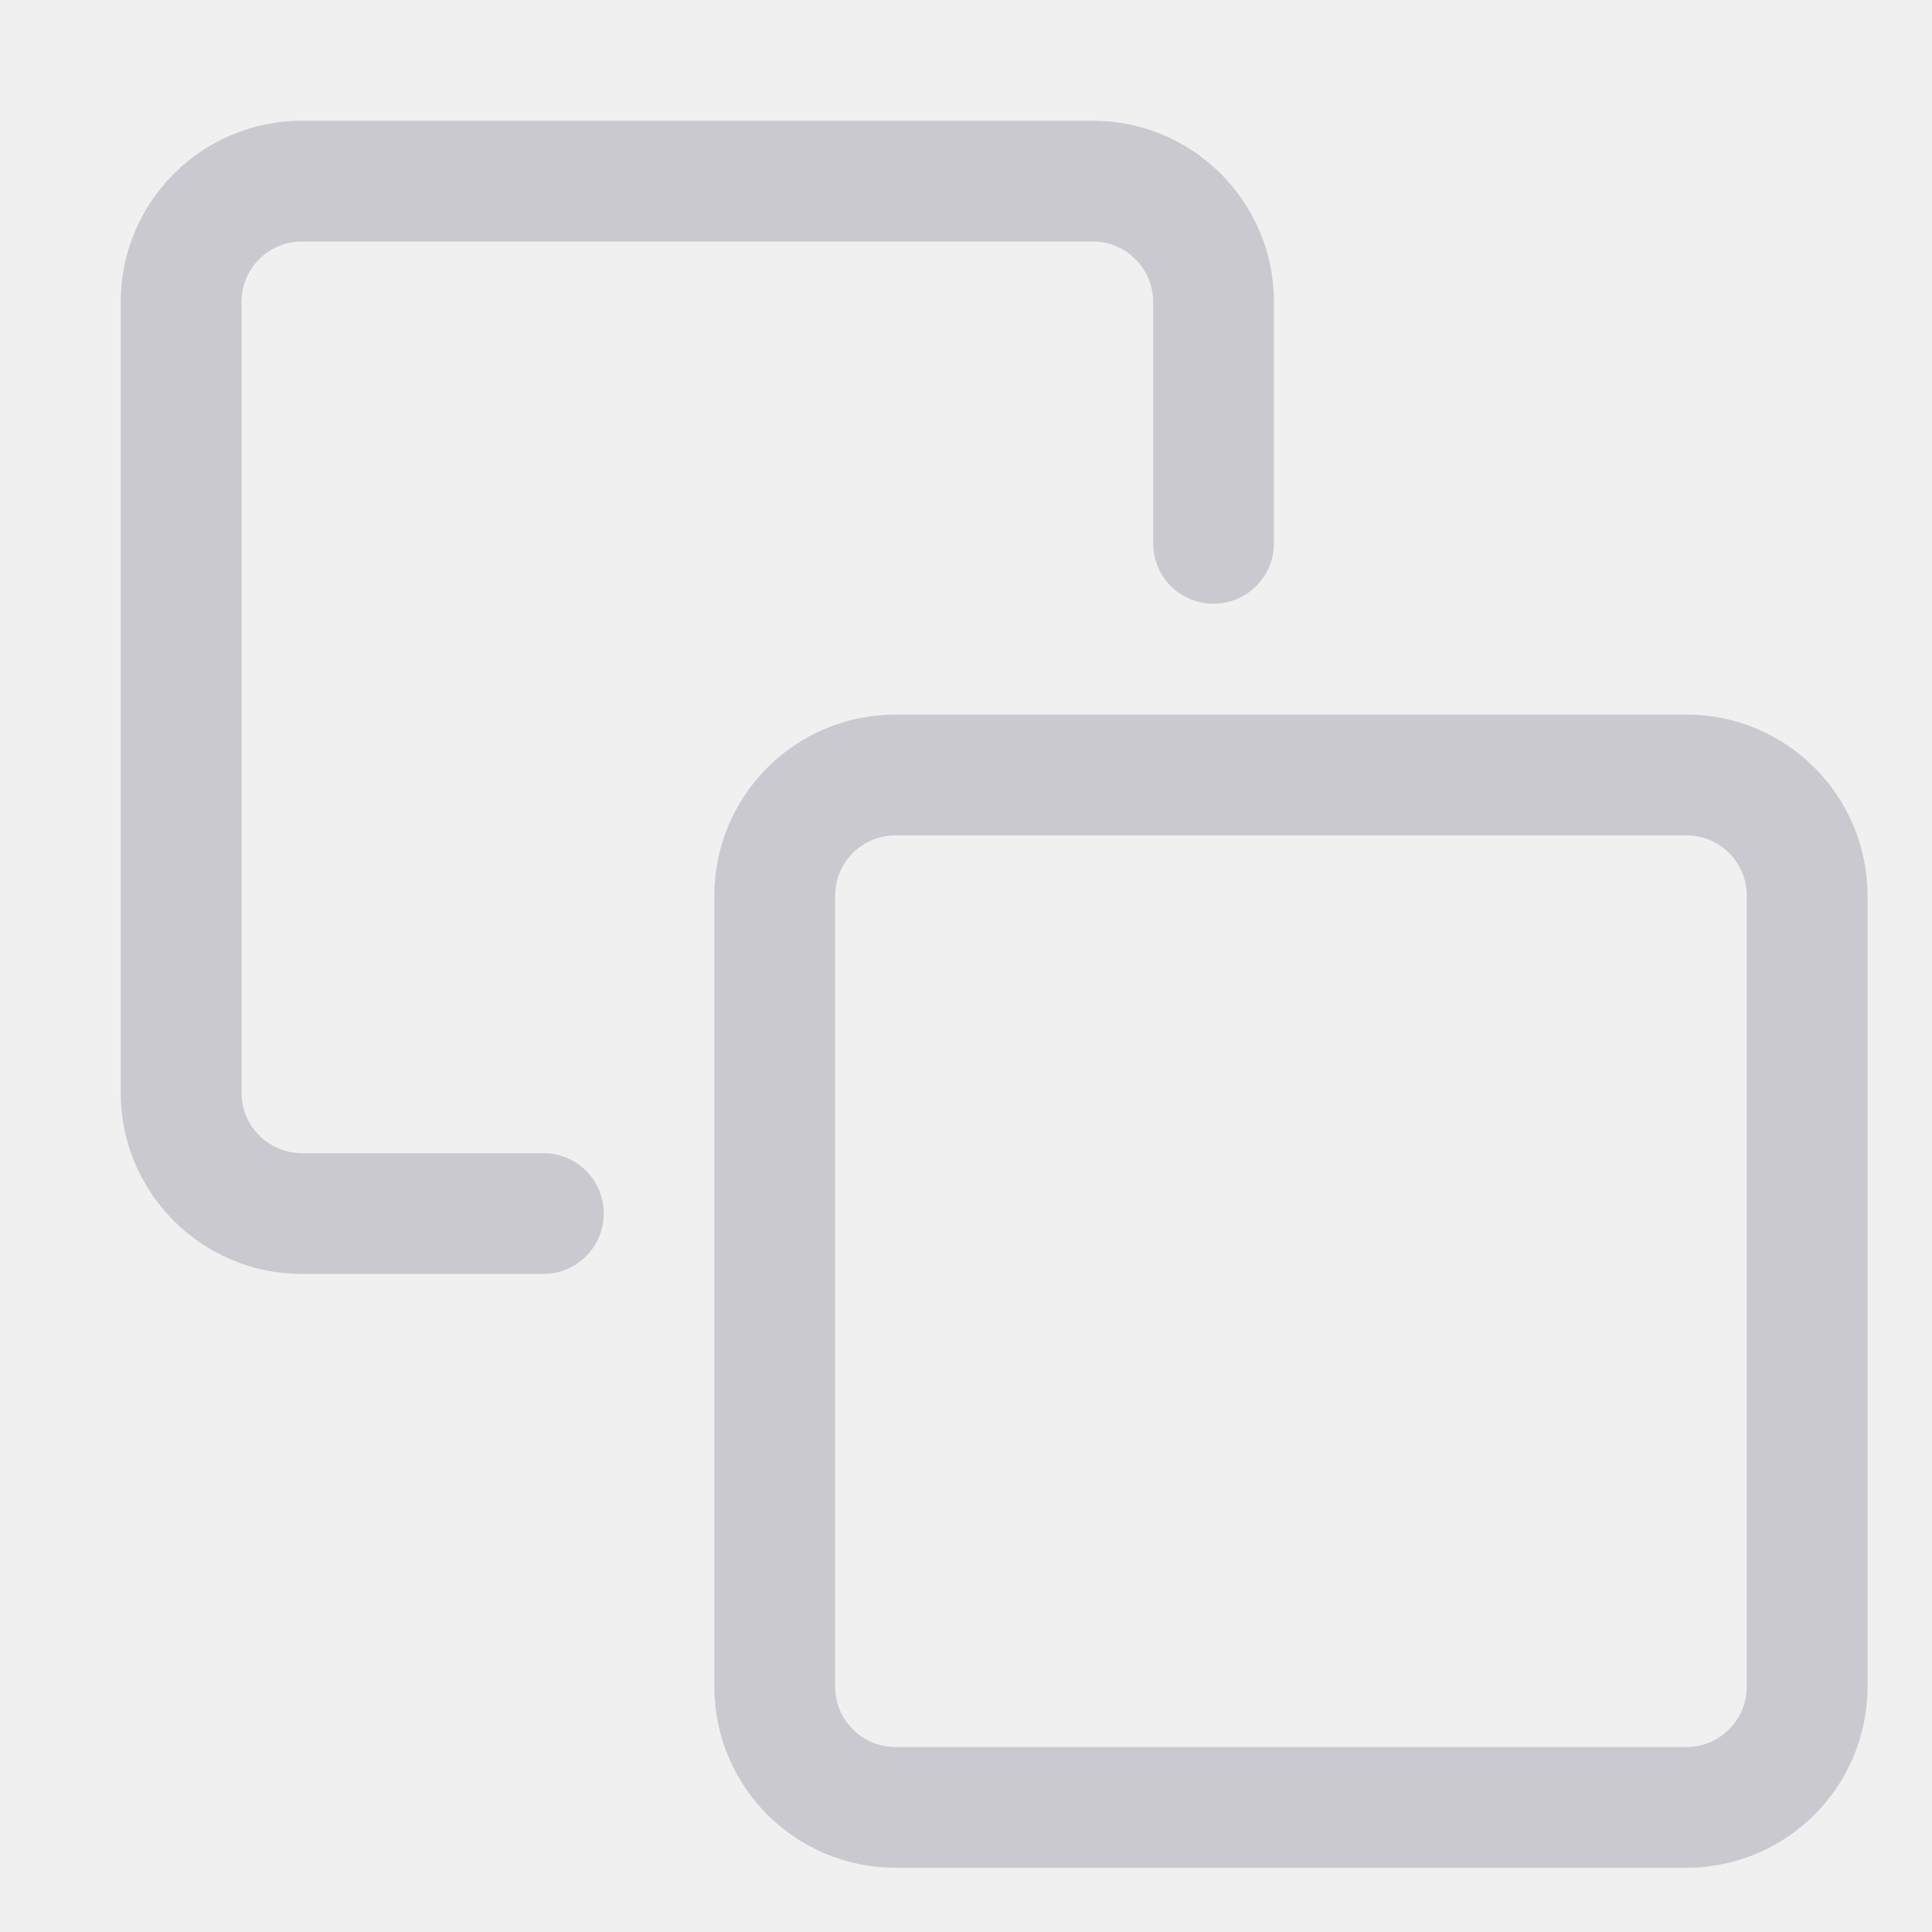
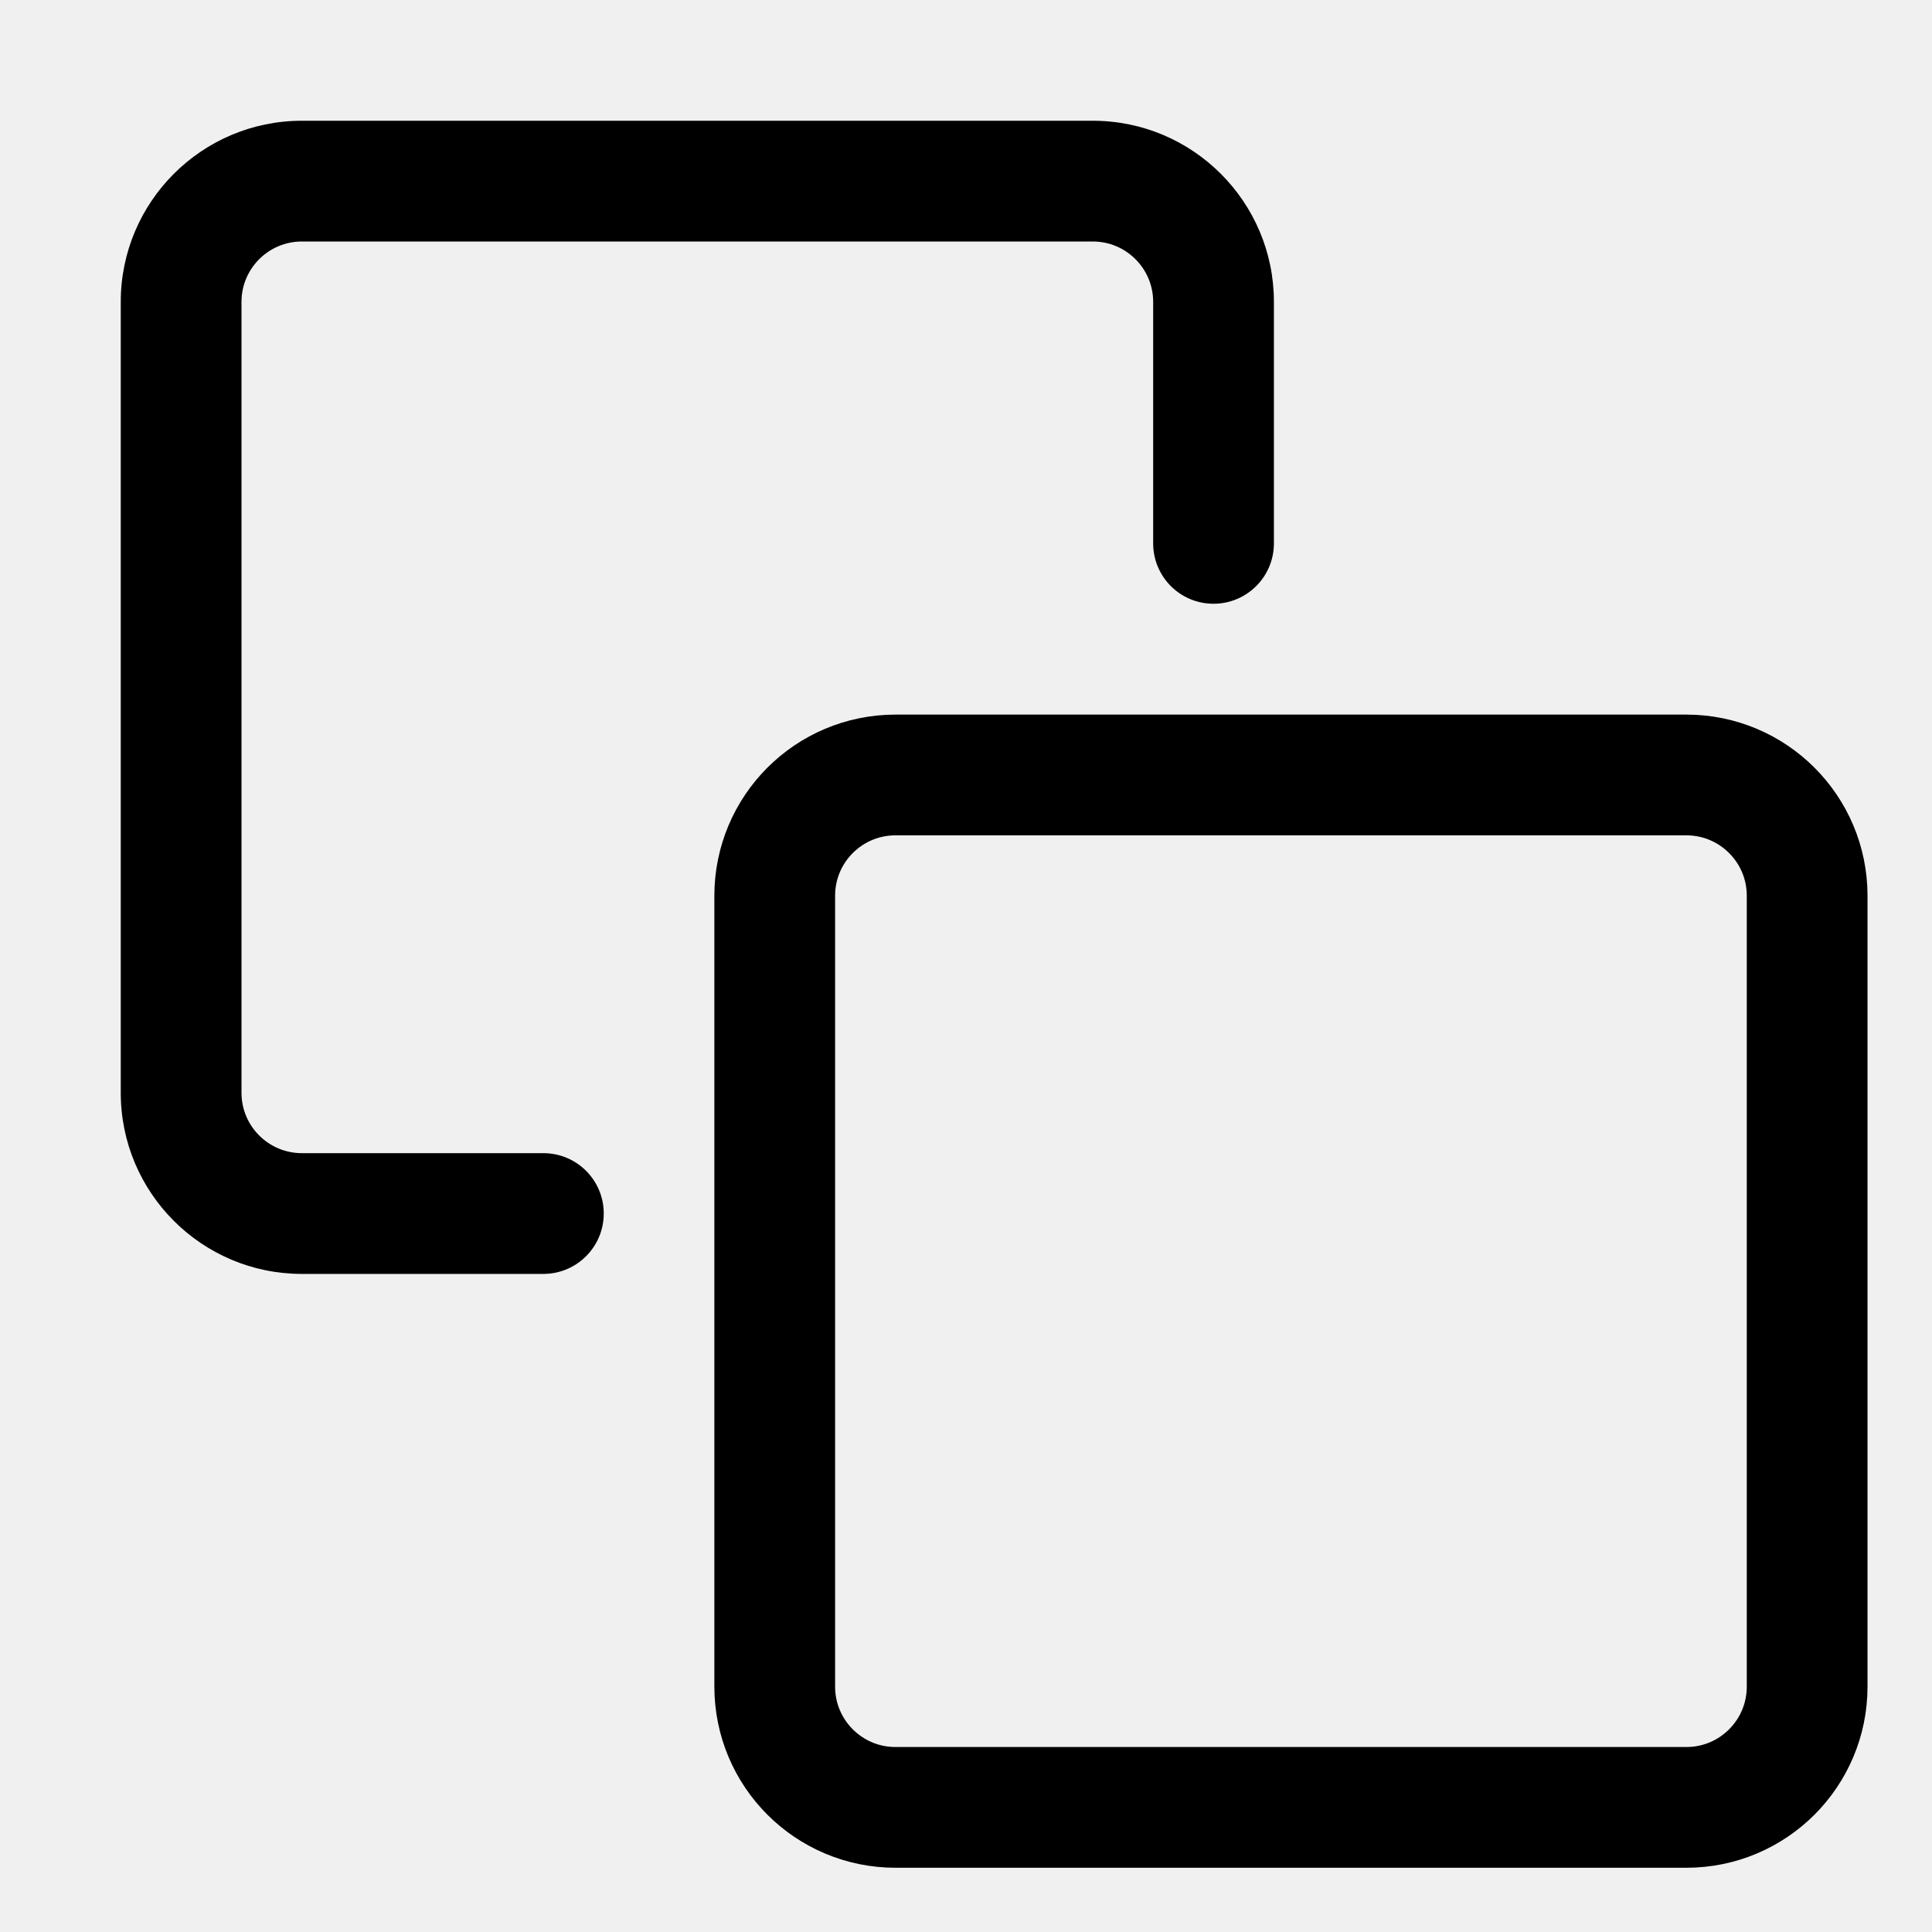
- <svg xmlns="http://www.w3.org/2000/svg" width="16" height="16" viewBox="0 0 16 16" fill="none">
+ <svg xmlns="http://www.w3.org/2000/svg" viewBox="0 0 16 16" fill="none">
  <g clip-path="url(#clip0_8822_87137)">
-     <rect x="6.416" y="6.418" width="8.55" height="8.55" rx="1" stroke="#C9C9CF" stroke-linejoin="round" />
-     <path fill-rule="evenodd" clip-rule="evenodd" d="M1 2.5C1 1.672 1.672 1 2.5 1H9.05C9.878 1 10.55 1.672 10.55 2.5V4.5C10.55 4.776 10.326 5 10.05 5C9.773 5 9.55 4.776 9.55 4.5V2.5C9.55 2.224 9.326 2 9.05 2H2.5C2.224 2 2 2.224 2 2.5V9.05C2 9.326 2.224 9.55 2.5 9.55H4.5C4.776 9.55 5 9.773 5 10.05C5 10.326 4.776 10.55 4.5 10.55H2.5C1.672 10.55 1 9.878 1 9.05V2.5Z" fill="#C9C9CF" />
+     <rect x="6.416" y="6.418" width="8.55" height="8.55" rx="1" stroke="currentColor" stroke-linejoin="round" />
+     <path fill-rule="evenodd" clip-rule="evenodd" d="M1 2.5C1 1.672 1.672 1 2.5 1H9.05C9.878 1 10.55 1.672 10.55 2.5V4.5C10.55 4.776 10.326 5 10.05 5C9.773 5 9.55 4.776 9.55 4.5V2.5C9.55 2.224 9.326 2 9.05 2H2.5C2.224 2 2 2.224 2 2.5V9.05C2 9.326 2.224 9.55 2.5 9.55H4.5C4.776 9.55 5 9.773 5 10.05C5 10.326 4.776 10.55 4.5 10.55H2.5C1.672 10.55 1 9.878 1 9.05V2.5Z" fill="currentColor" />
  </g>
  <defs>
    <clipPath id="clip0_8822_87137">
      <rect width="16" height="16" fill="white" />
    </clipPath>
  </defs>
</svg>
